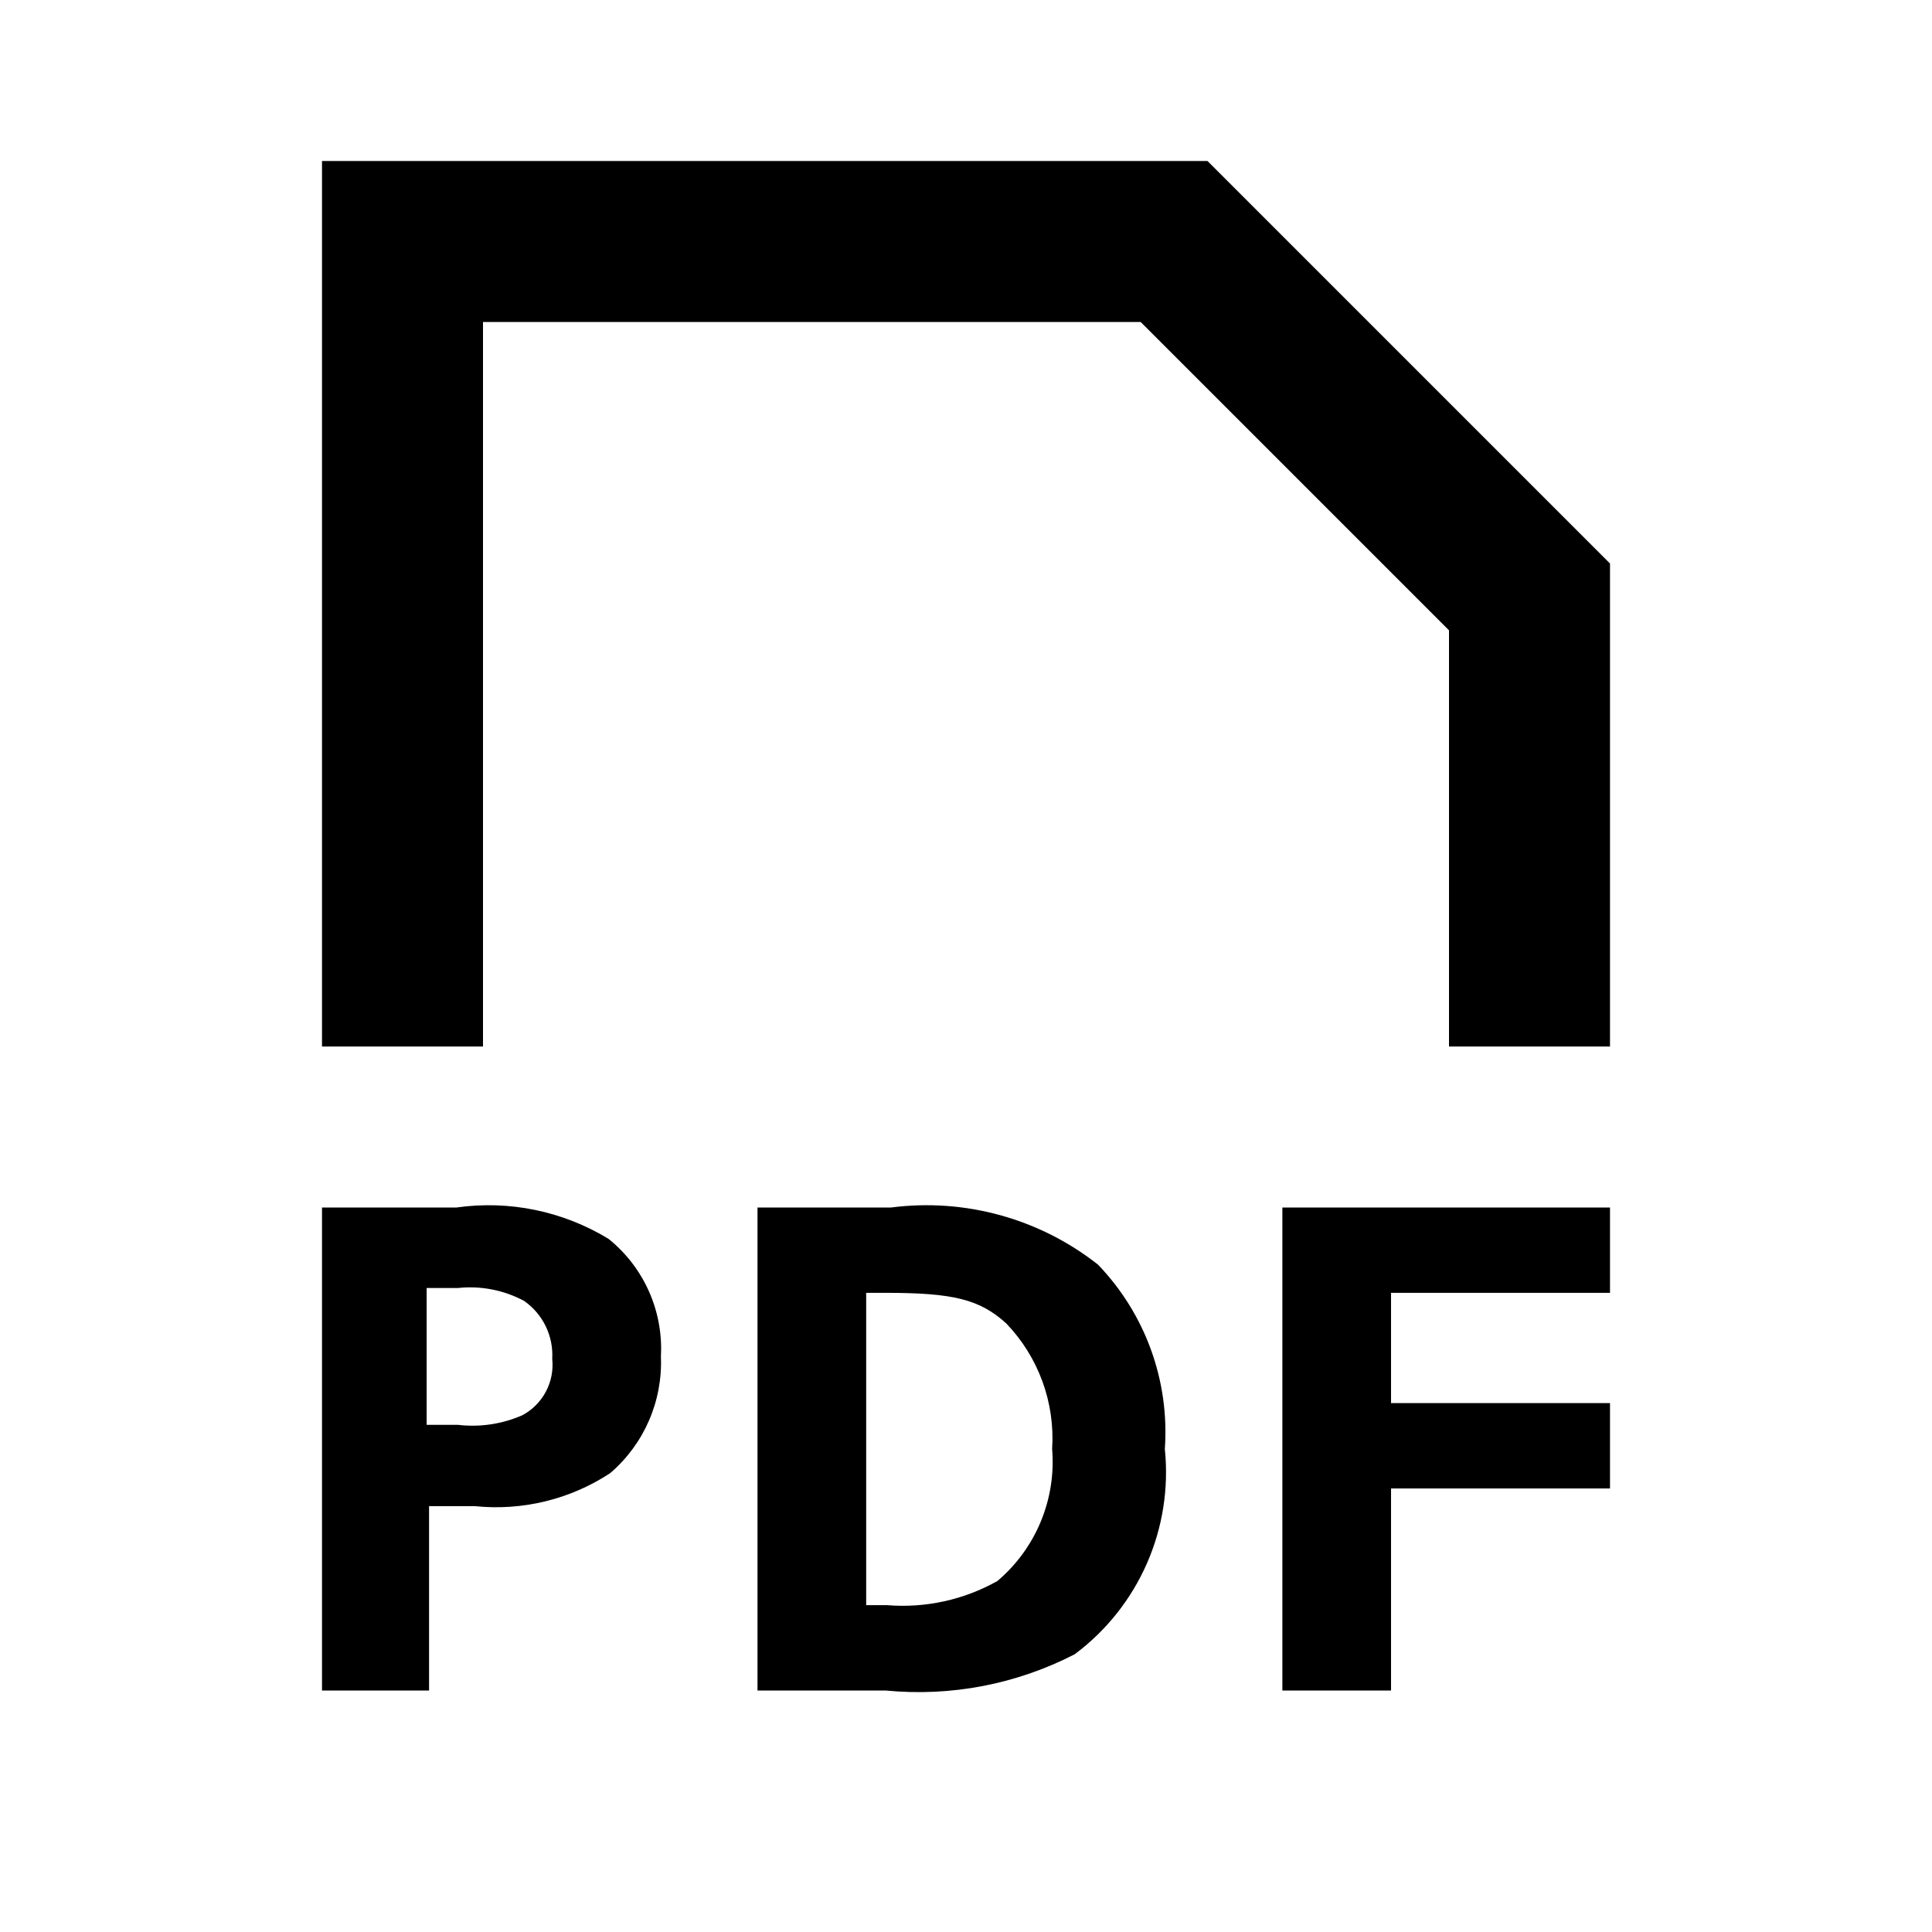
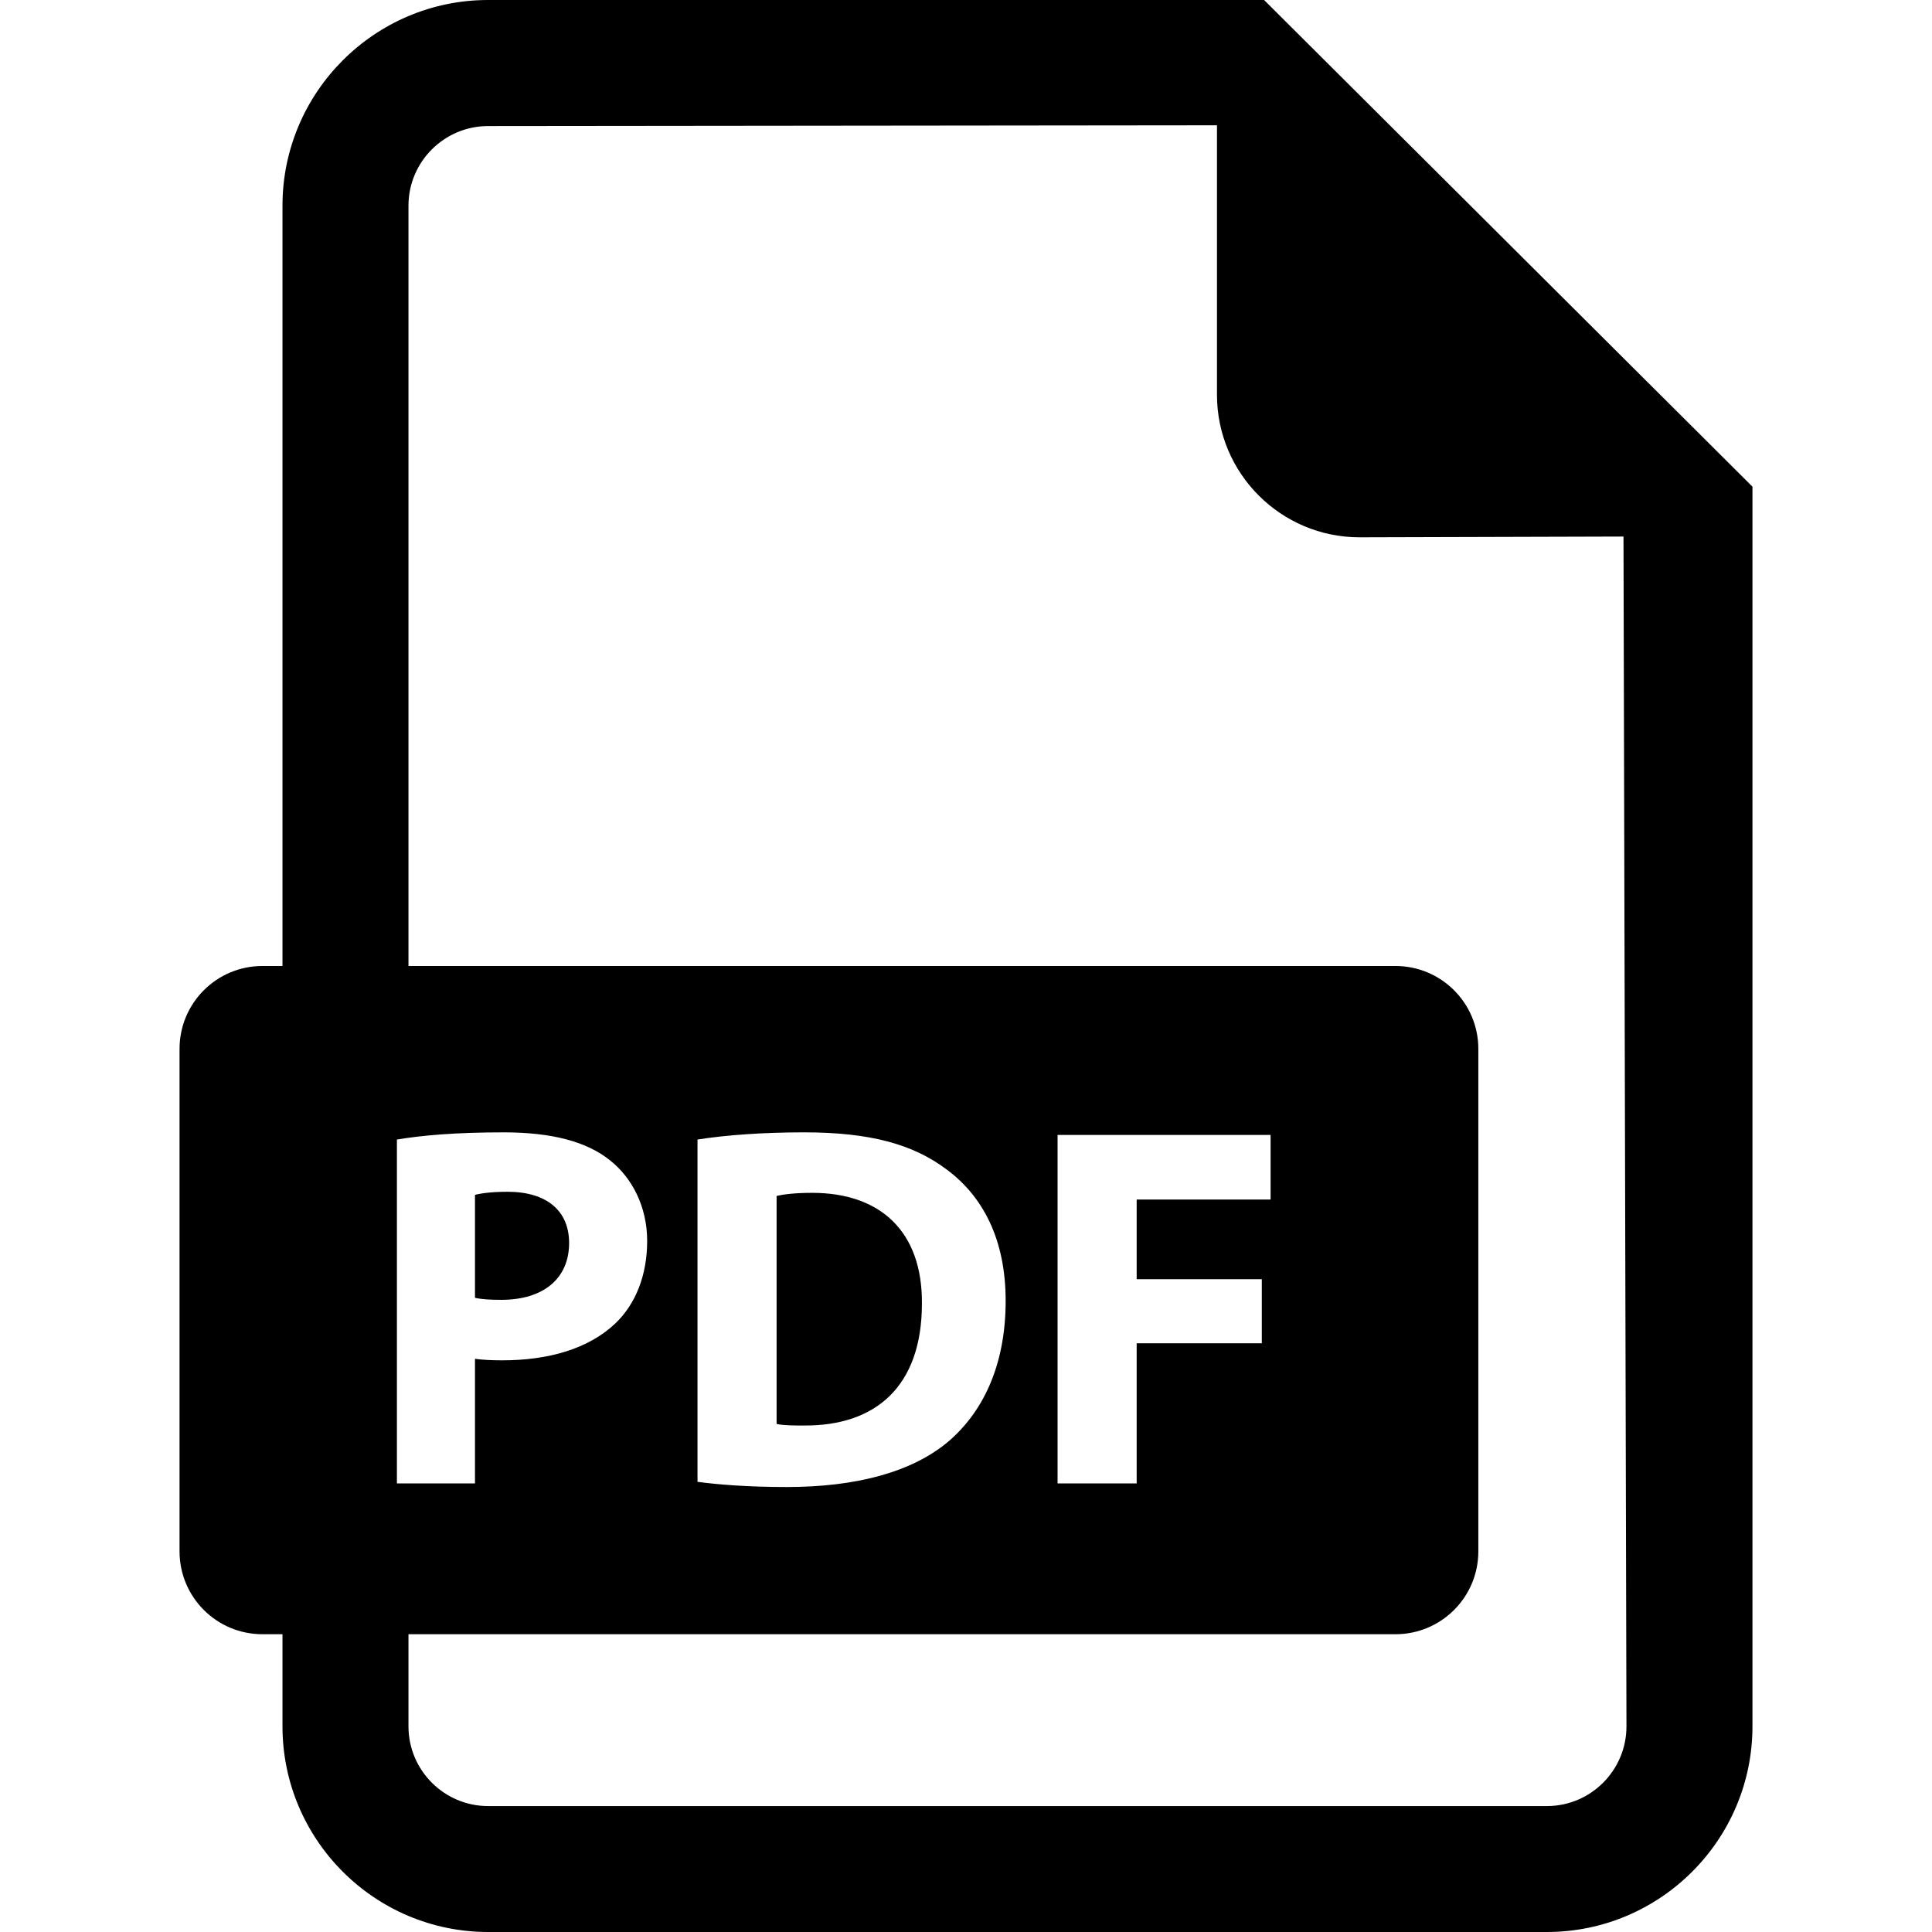
- <svg xmlns="http://www.w3.org/2000/svg" width="150" height="150" viewBox="0 0 512 512" version="1.1">
-   <g id="Page-1" stroke="none" stroke-width="1" fill="none" fill-rule="evenodd">
-     <g id="add" fill="#000000" transform="translate(85.33333, 42.66667)">
-       <path d="M75.947,285.653 C63.876,278.292 49.625,275.352 35.627,277.333 L1.42108547e-14,277.333 L1.42108547e-14,405.333 L28.373,405.333 L28.373,356.48 L40.533,356.48 C53.13,357.774 65.789,354.685 76.373,347.733 C85.358,340.027 90.311,328.626 89.813,316.8 C90.478,304.79 85.316,293.196 75.947,285.653 L75.947,285.653 Z M53.12,332.373 C47.761,334.732 41.869,335.616 36.053,334.933 L27.733,334.933 L27.733,298.667 L36.053,298.667 C42.095,298.025 48.19,299.214 53.547,302.08 C58.536,305.555 61.363,311.37 61.013,317.44 C61.66,323.559 58.54,329.461 53.12,332.373 L53.12,332.373 Z M150.827,277.333 L115.413,277.333 L115.413,405.333 L149.333,405.333 C166.62,407.025 184.028,403.691 199.467,395.733 C216.455,383.072 225.53,362.409 223.36,341.333 C224.632,323.278 218.198,305.528 205.653,292.48 C190.157,280.266 170.395,274.806 150.827,277.333 L150.827,277.333 Z M178.987,376.32 C170.099,381.316 159.922,383.544 149.76,382.72 L144.213,382.72 L144.213,299.947 L149.333,299.947 C167.253,299.947 174.293,301.653 181.333,308.053 C189.877,316.949 194.29,329.025 193.493,341.333 C194.591,354.654 189.188,367.684 178.987,376.32 L178.987,376.32 Z M254.507,405.333 L283.307,405.333 L283.307,351.787 L341.333,351.787 L341.333,329.173 L283.307,329.173 L283.307,299.947 L341.333,299.947 L341.333,277.333 L254.507,277.333 L254.507,405.333 L254.507,405.333 Z M234.667,7.10542736e-15 L9.52127266e-13,7.10542736e-15 L9.52127266e-13,234.667 L42.667,234.667 L42.667,192 L42.667,169.6 L42.667,42.667 L216.96,42.667 L298.667,124.373 L298.667,169.6 L298.667,192 L298.667,234.667 L341.333,234.667 L341.333,106.667 L234.667,7.10542736e-15 L234.667,7.10542736e-15 Z" id="document-pdf">
- 
- </path>
-     </g>
+ <svg xmlns="http://www.w3.org/2000/svg" fill="#000000" height="150px" width="150px" version="1.1" id="Capa_1" viewBox="0 0 482.14 482.14" xml:space="preserve">
+   <g>
+     <path d="M142.024,310.194c0-8.007-5.556-12.782-15.359-12.782c-4.003,0-6.714,0.395-8.132,0.773v25.69   c1.679,0.378,3.743,0.504,6.588,0.504C135.57,324.379,142.024,319.1,142.024,310.194z" />
+     <path d="M202.709,297.681c-4.39,0-7.227,0.379-8.905,0.772v56.896c1.679,0.394,4.39,0.394,6.841,0.394   c17.809,0.126,29.424-9.677,29.424-30.449C230.195,307.231,219.611,297.681,202.709,297.681z" />
+     <path d="M315.458,0H121.811c-28.29,0-51.315,23.041-51.315,51.315v189.754h-5.012c-11.418,0-20.678,9.251-20.678,20.679v125.404   c0,11.427,9.259,20.677,20.678,20.677h5.012v22.995c0,28.305,23.025,51.315,51.315,51.315h264.223   c28.272,0,51.3-23.011,51.3-51.315V121.449L315.458,0z M99.053,284.379c6.06-1.024,14.578-1.796,26.579-1.796   c12.128,0,20.772,2.315,26.58,6.965c5.548,4.382,9.292,11.615,9.292,20.127c0,8.51-2.837,15.745-7.999,20.646   c-6.714,6.32-16.643,9.157-28.258,9.157c-2.585,0-4.902-0.128-6.714-0.379v31.096H99.053V284.379z M386.034,450.713H121.811   c-10.954,0-19.874-8.92-19.874-19.889v-22.995h246.31c11.42,0,20.679-9.25,20.679-20.677V261.748   c0-11.428-9.259-20.679-20.679-20.679h-246.31V51.315c0-10.938,8.921-19.858,19.874-19.858l181.89-0.19v67.233   c0,19.638,15.934,35.587,35.587,35.587l65.862-0.189l0.741,296.925C405.891,441.793,396.987,450.713,386.034,450.713z    M174.065,369.801v-85.422c7.225-1.15,16.642-1.796,26.58-1.796c16.516,0,27.226,2.963,35.618,9.282   c9.031,6.714,14.704,17.416,14.704,32.781c0,16.643-6.06,28.133-14.453,35.224c-9.157,7.612-23.096,11.222-40.125,11.222   C186.191,371.092,178.966,370.446,174.065,369.801z M314.892,319.226v15.996h-31.23v34.973h-19.74v-86.966h53.16v16.122h-33.42   v19.875H314.892z" />
  </g>
</svg>
